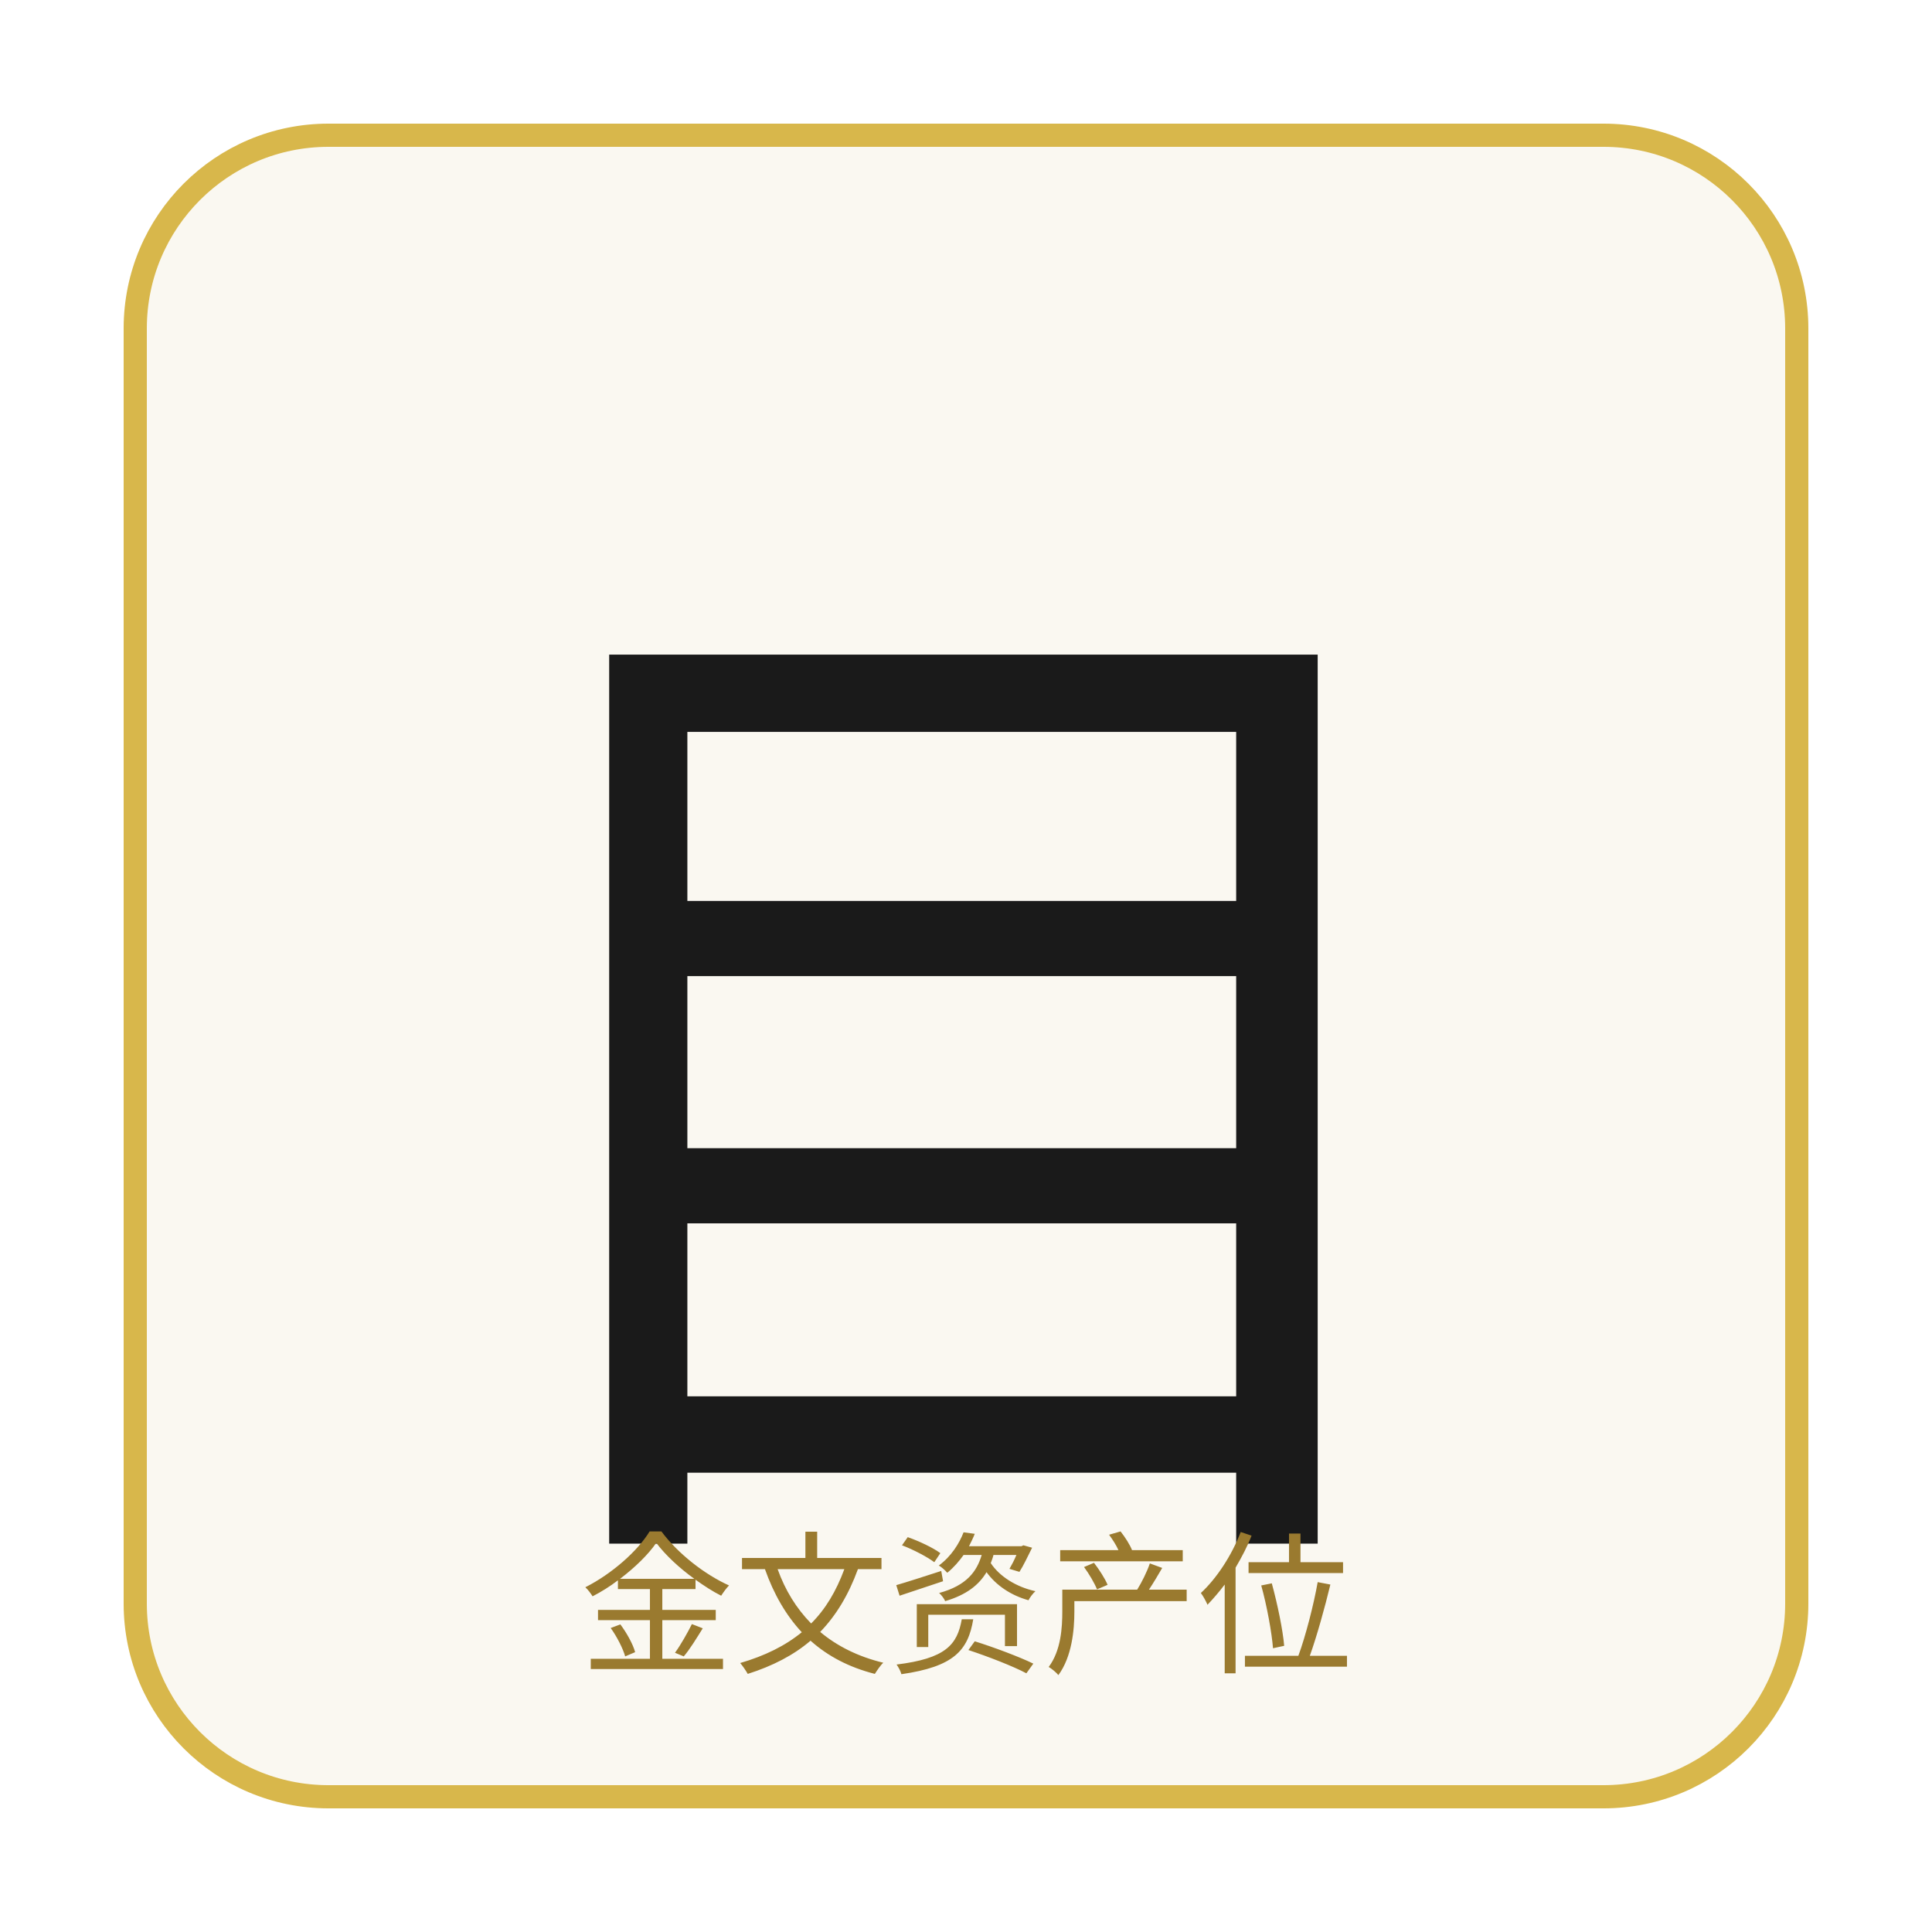
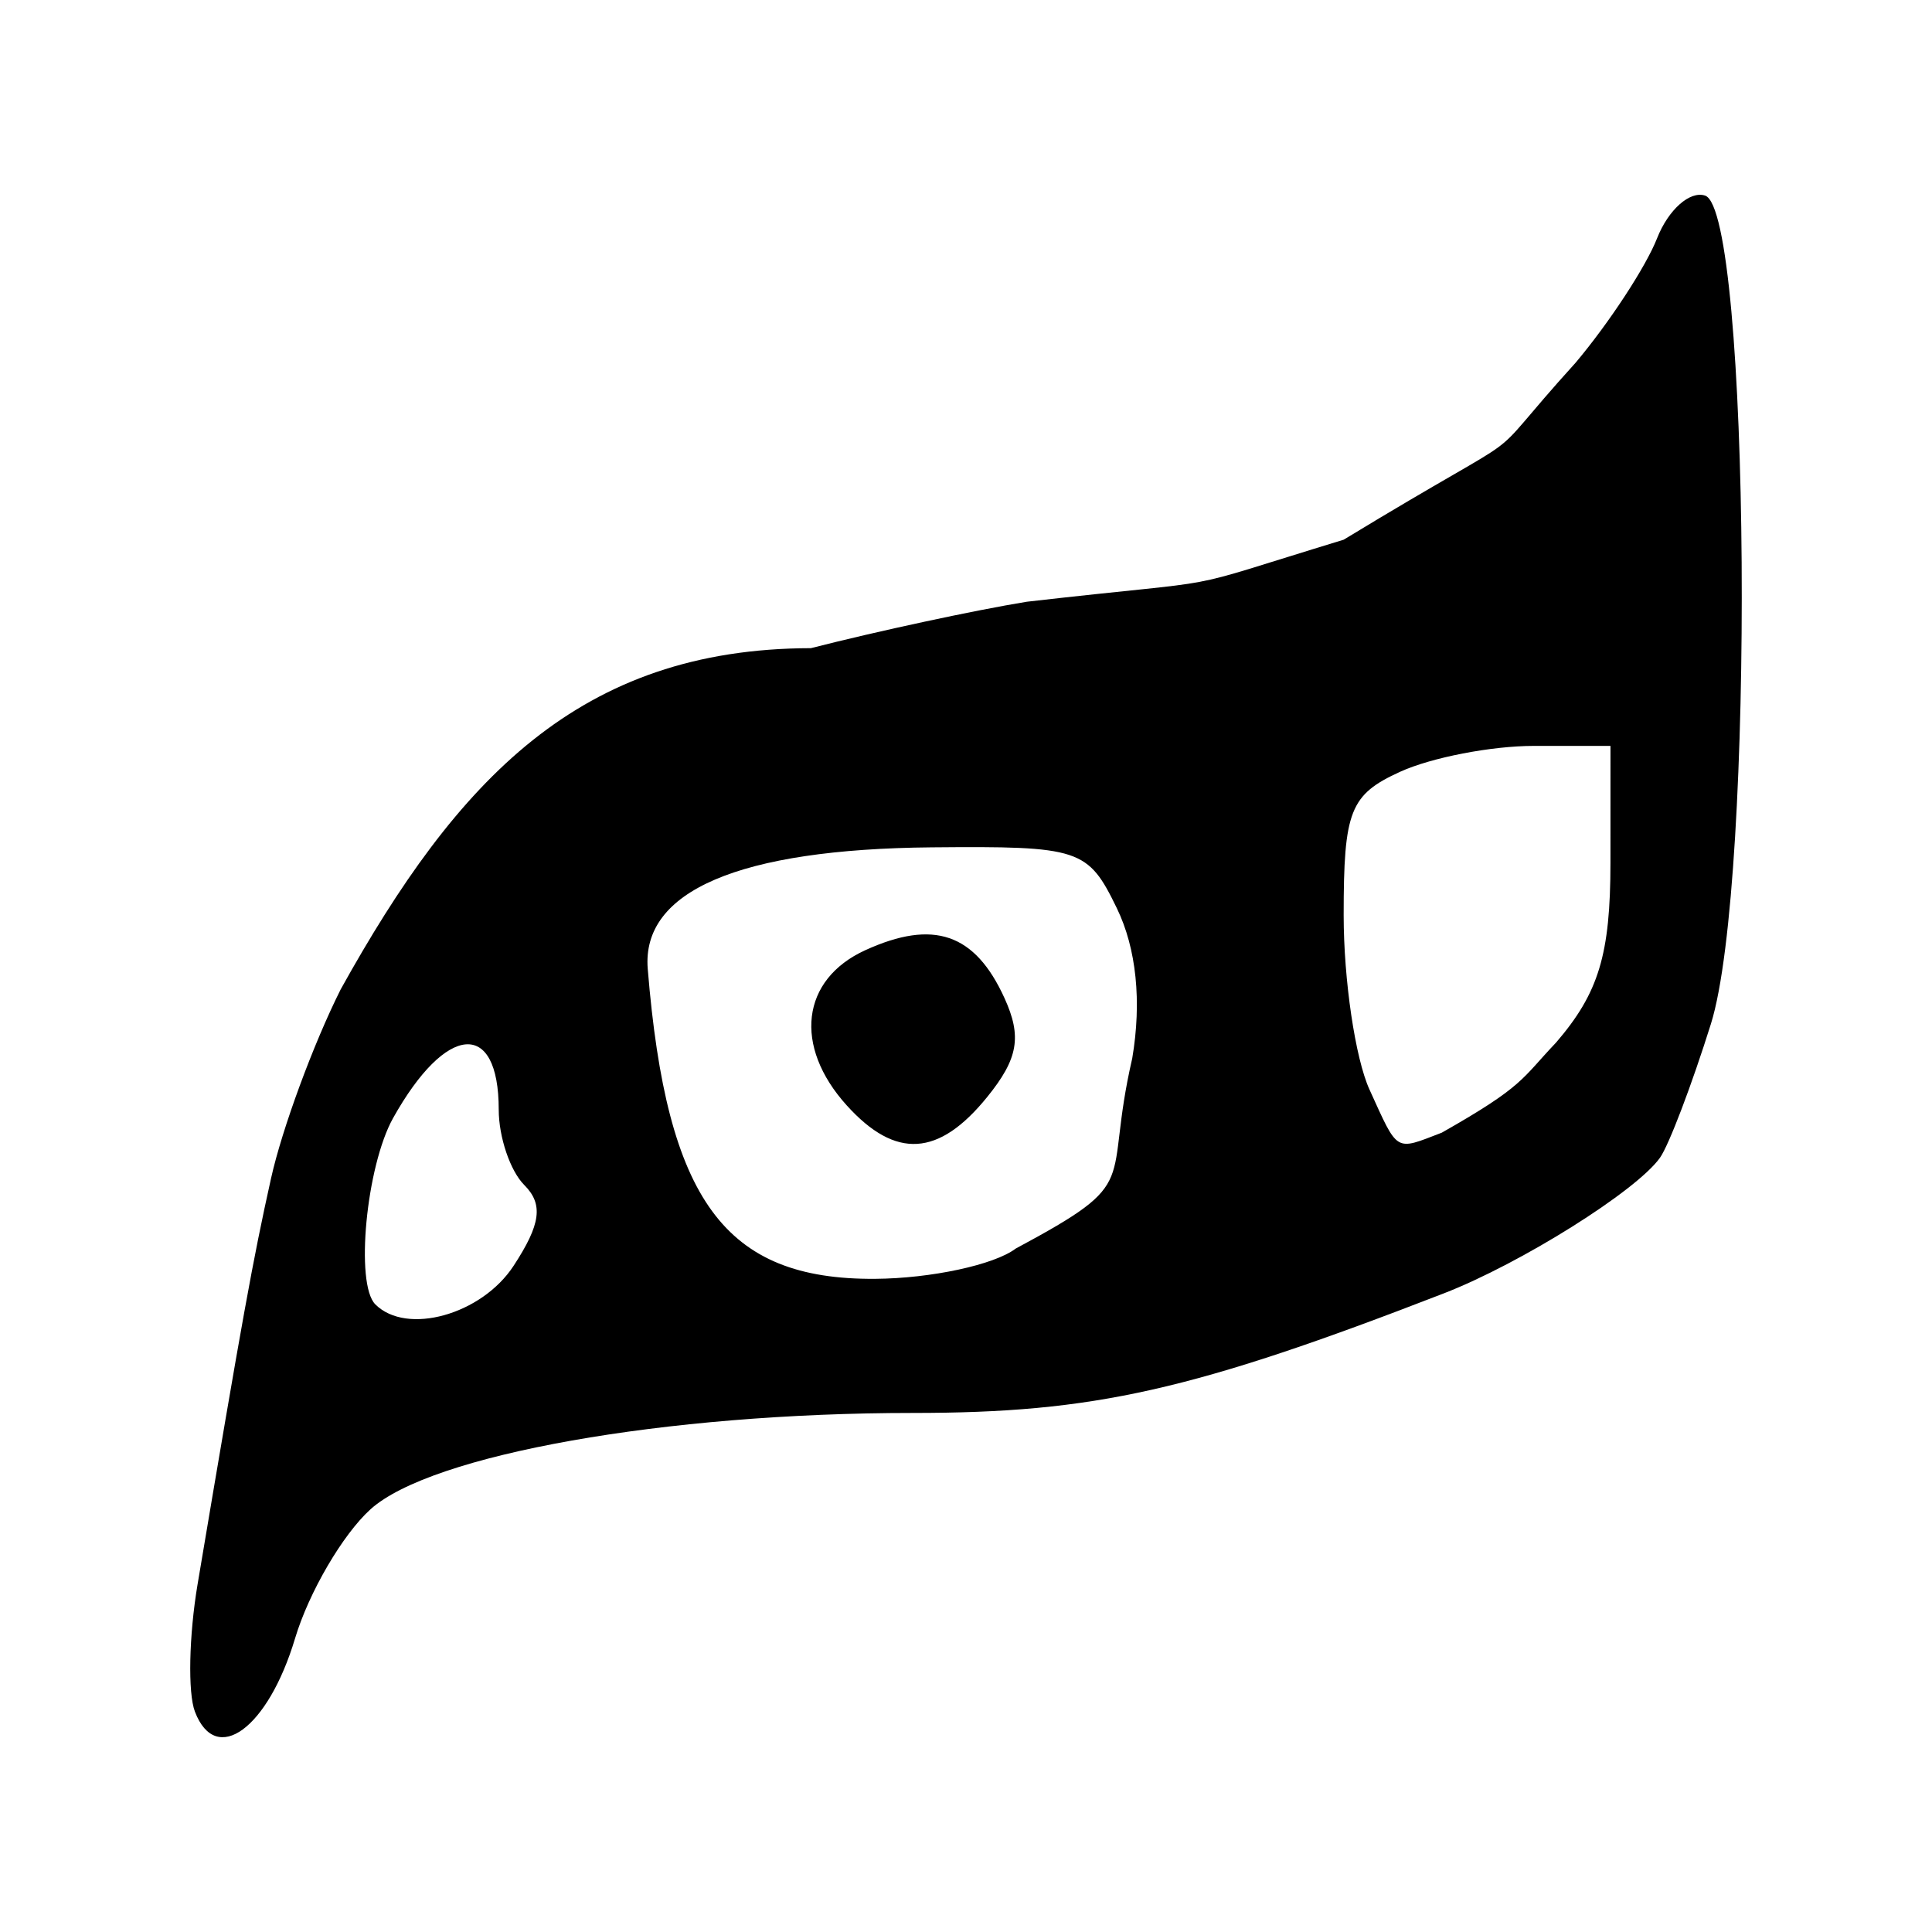
- <svg xmlns="http://www.w3.org/2000/svg" viewBox="0 0 100 100">
-   <rect x="7" y="7" width="86" height="86" rx="10" fill="#faf7f0" stroke="#d4af37" stroke-width="1.2" opacity="0.9" />
-   <text x="50" y="57" text-anchor="middle" dominant-baseline="middle" fill="#1a1a1a" font-size="54" font-family="STKaiti, KaiTi, serif">目</text>
-   <text x="50" y="86" text-anchor="middle" fill="#9a7a2f" font-size="8" font-family="PingFang SC, sans-serif">金文资产位</text>
+ <svg xmlns="http://www.w3.org/2000/svg" width="300" height="300" id="svg2" version="1.0">
+   <defs id="defs4" />
+   <g id="layer1">
+     <path style="fill:#000000" d="M 30.268,265.79 C 29.153,262.883 29.339,253.975 30.682,245.995 C 37.701,204.291 39.233,195.826 42.084,182.985 C 43.79,175.299 48.656,162.093 52.897,153.638 C 71.012,121 90.004,100.714 125.917,100.646 C 136.286,97.996 151.372,94.752 159.443,93.438 C 193.193,89.569 180.802,92.296 208.643,83.806 C 240.989,64.148 228.355,74.309 244.659,56.323 C 249.88,50.119 255.575,41.421 257.313,36.994 C 259.052,32.567 262.407,29.588 264.769,30.373 C 271.817,32.716 272.549,137.021 265.672,158.981 C 262.698,168.475 259.137,177.833 257.759,179.776 C 254.099,184.935 236.123,196.211 224.179,200.84 C 185.191,215.951 169.862,219.402 141.736,219.402 C 103.302,219.402 66.944,225.861 57.532,234.362 C 53.227,238.25 47.956,247.269 45.818,254.404 C 41.622,268.409 33.543,274.324 30.268,265.79 z M 79.74,196.572 C 83.982,190.098 84.394,186.994 81.408,184.008 C 79.227,181.826 77.442,176.56 77.442,172.304 C 77.442,158.247 69.265,158.897 61.042,173.608 C 56.864,181.083 55.117,199.379 58.281,202.542 C 63.131,207.392 74.773,204.153 79.74,196.572 z M 157.716,193.88 C 177.82,183.095 171.163,184.495 175.813,164.337 C 177.304,155.512 176.462,147.293 173.426,141.032 C 168.938,131.774 167.706,131.369 144.669,131.576 C 114.768,131.845 99.592,138.343 100.581,150.452 C 103.522,186.442 112.541,198.738 135.876,198.576 C 144.565,198.516 154.393,196.402 157.716,193.88 z M 131.493,171.656 C 123.155,162.442 124.389,152.091 134.37,147.543 C 144.963,142.717 151.397,144.932 155.976,154.983 C 158.703,160.968 158.106,164.397 153.301,170.33 C 145.776,179.623 139.073,180.031 131.493,171.656 z M 223.877,175.882 C 236.682,168.627 236.224,167.562 241.625,161.889 C 248.258,154.178 250.067,148.192 250.07,133.949 L 250.074,115.823 L 238.152,115.823 C 231.596,115.823 222.273,117.626 217.437,119.829 C 209.626,123.388 208.643,125.879 208.643,142.109 C 208.643,152.159 210.446,164.339 212.649,169.176 C 217.156,179.067 216.539,178.698 223.877,175.882 z " id="path2423" />
+   </g>
</svg>
